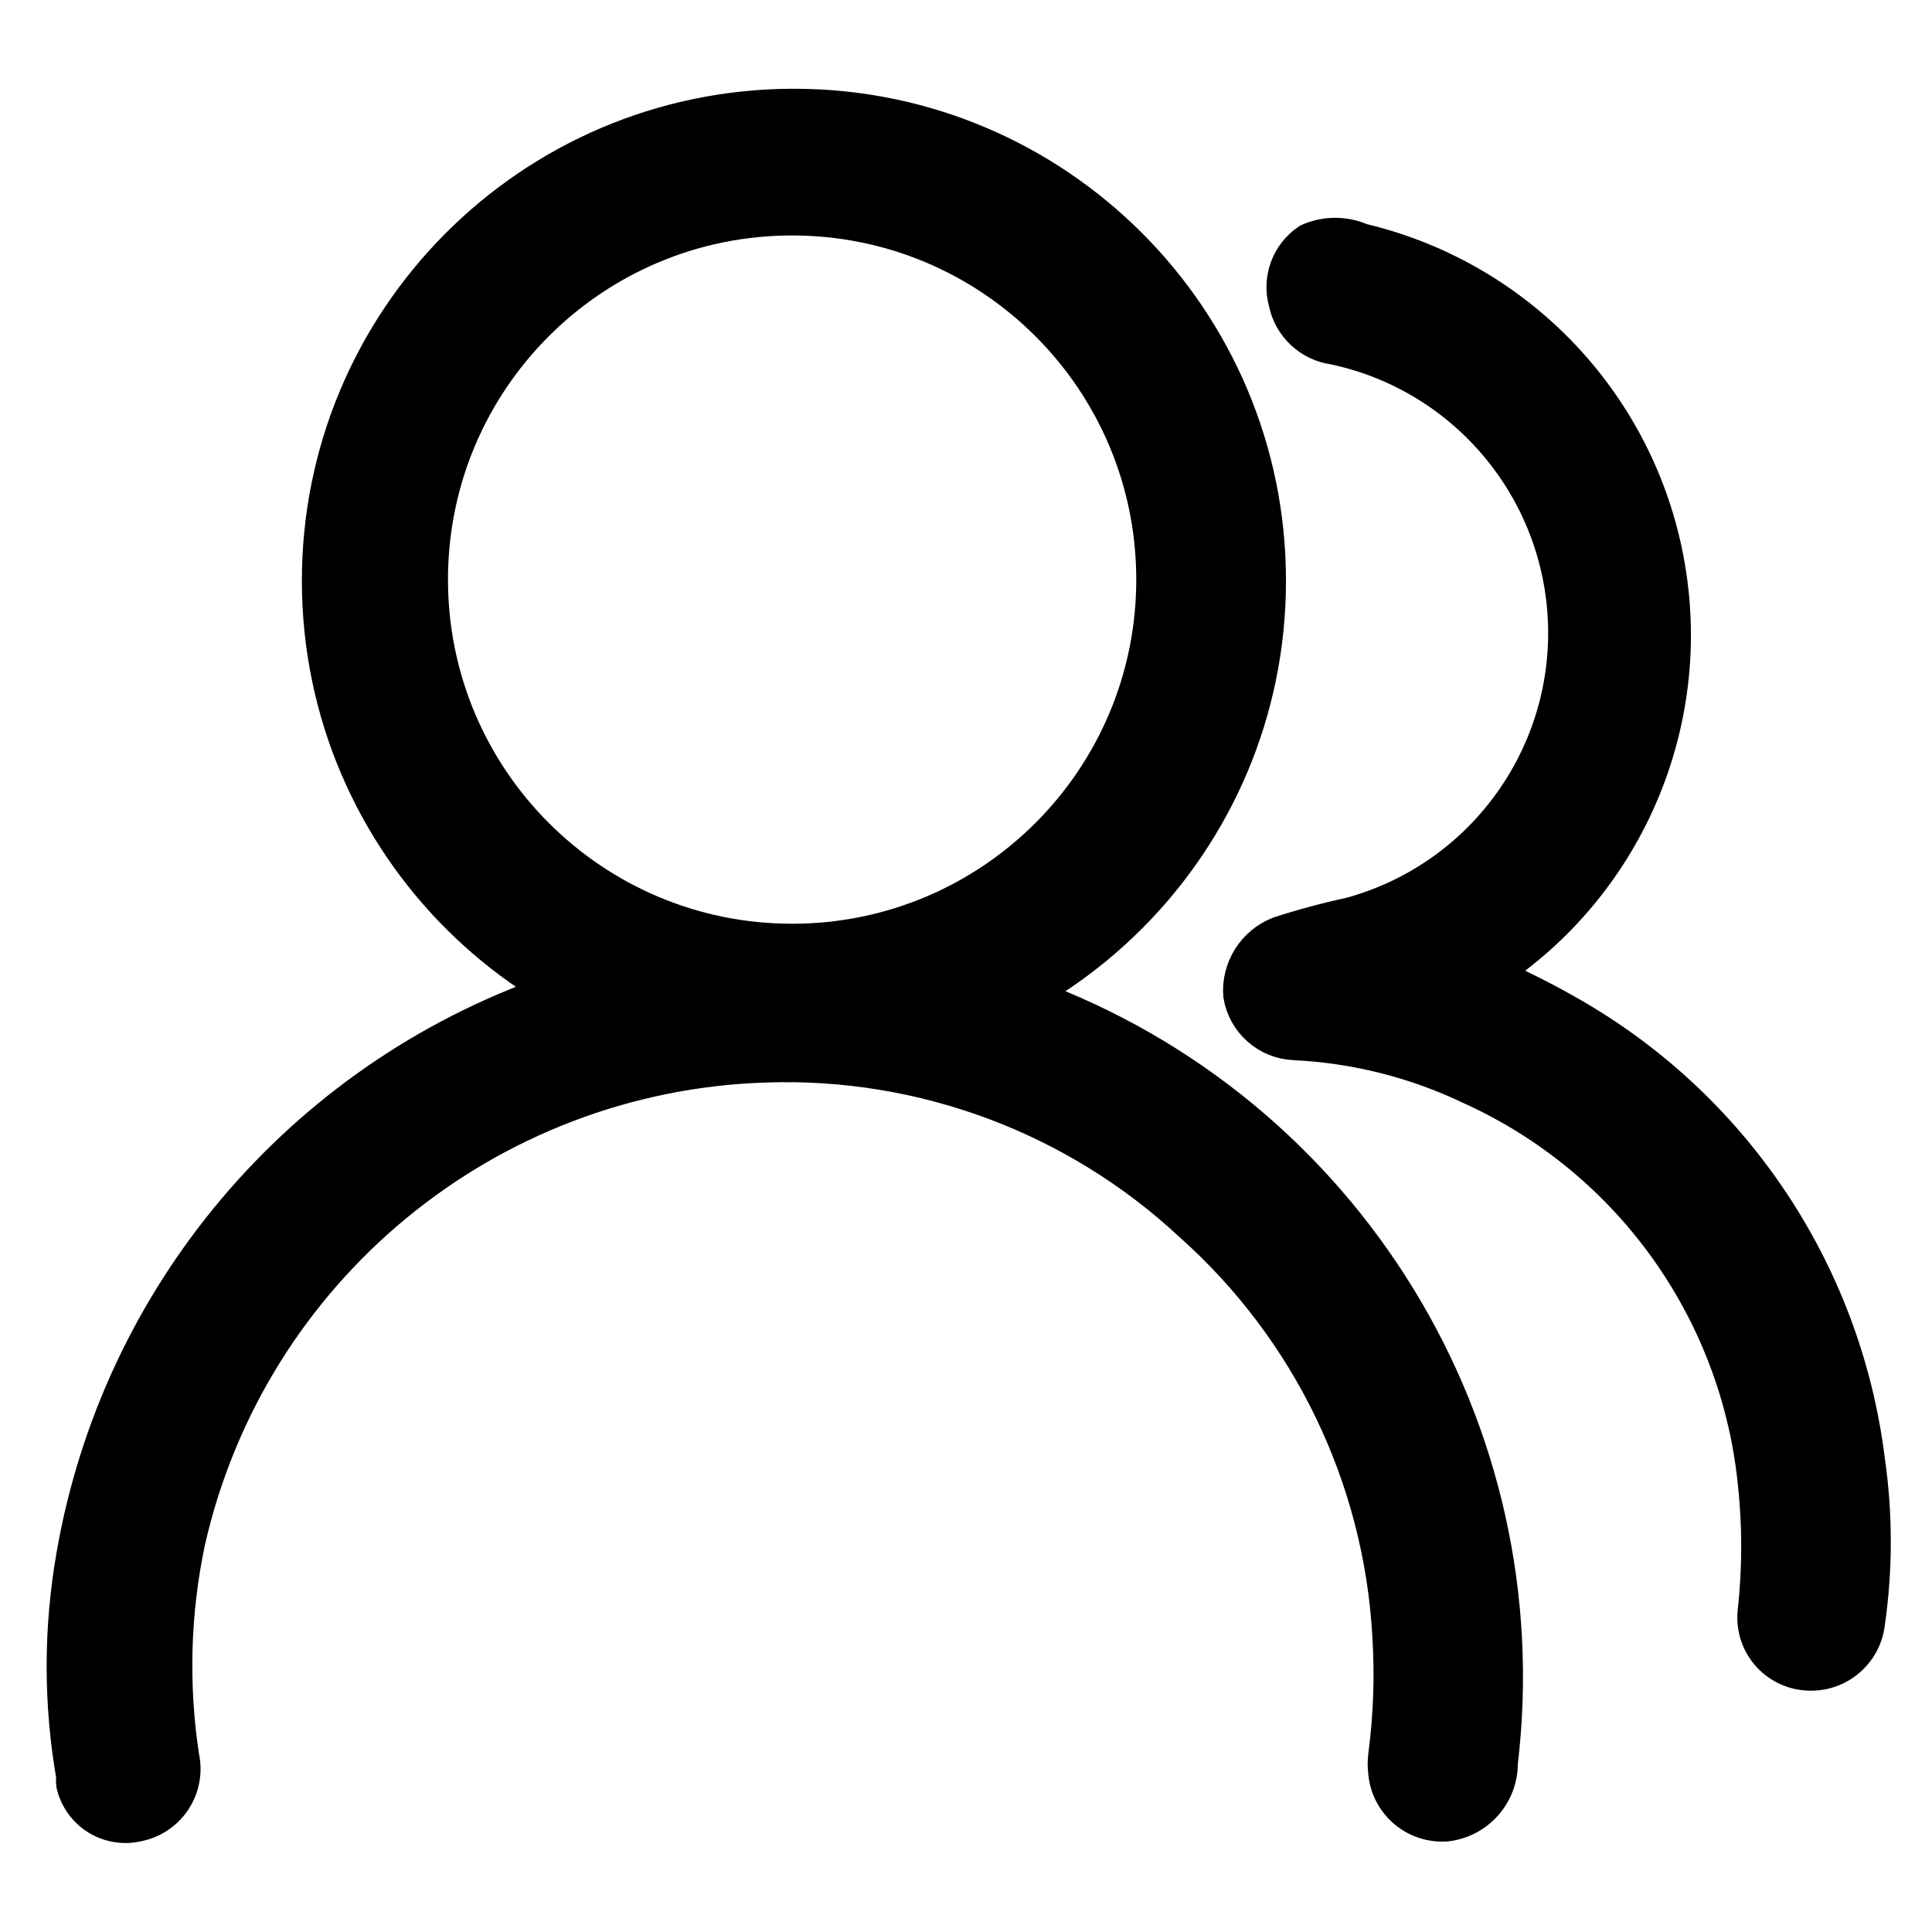
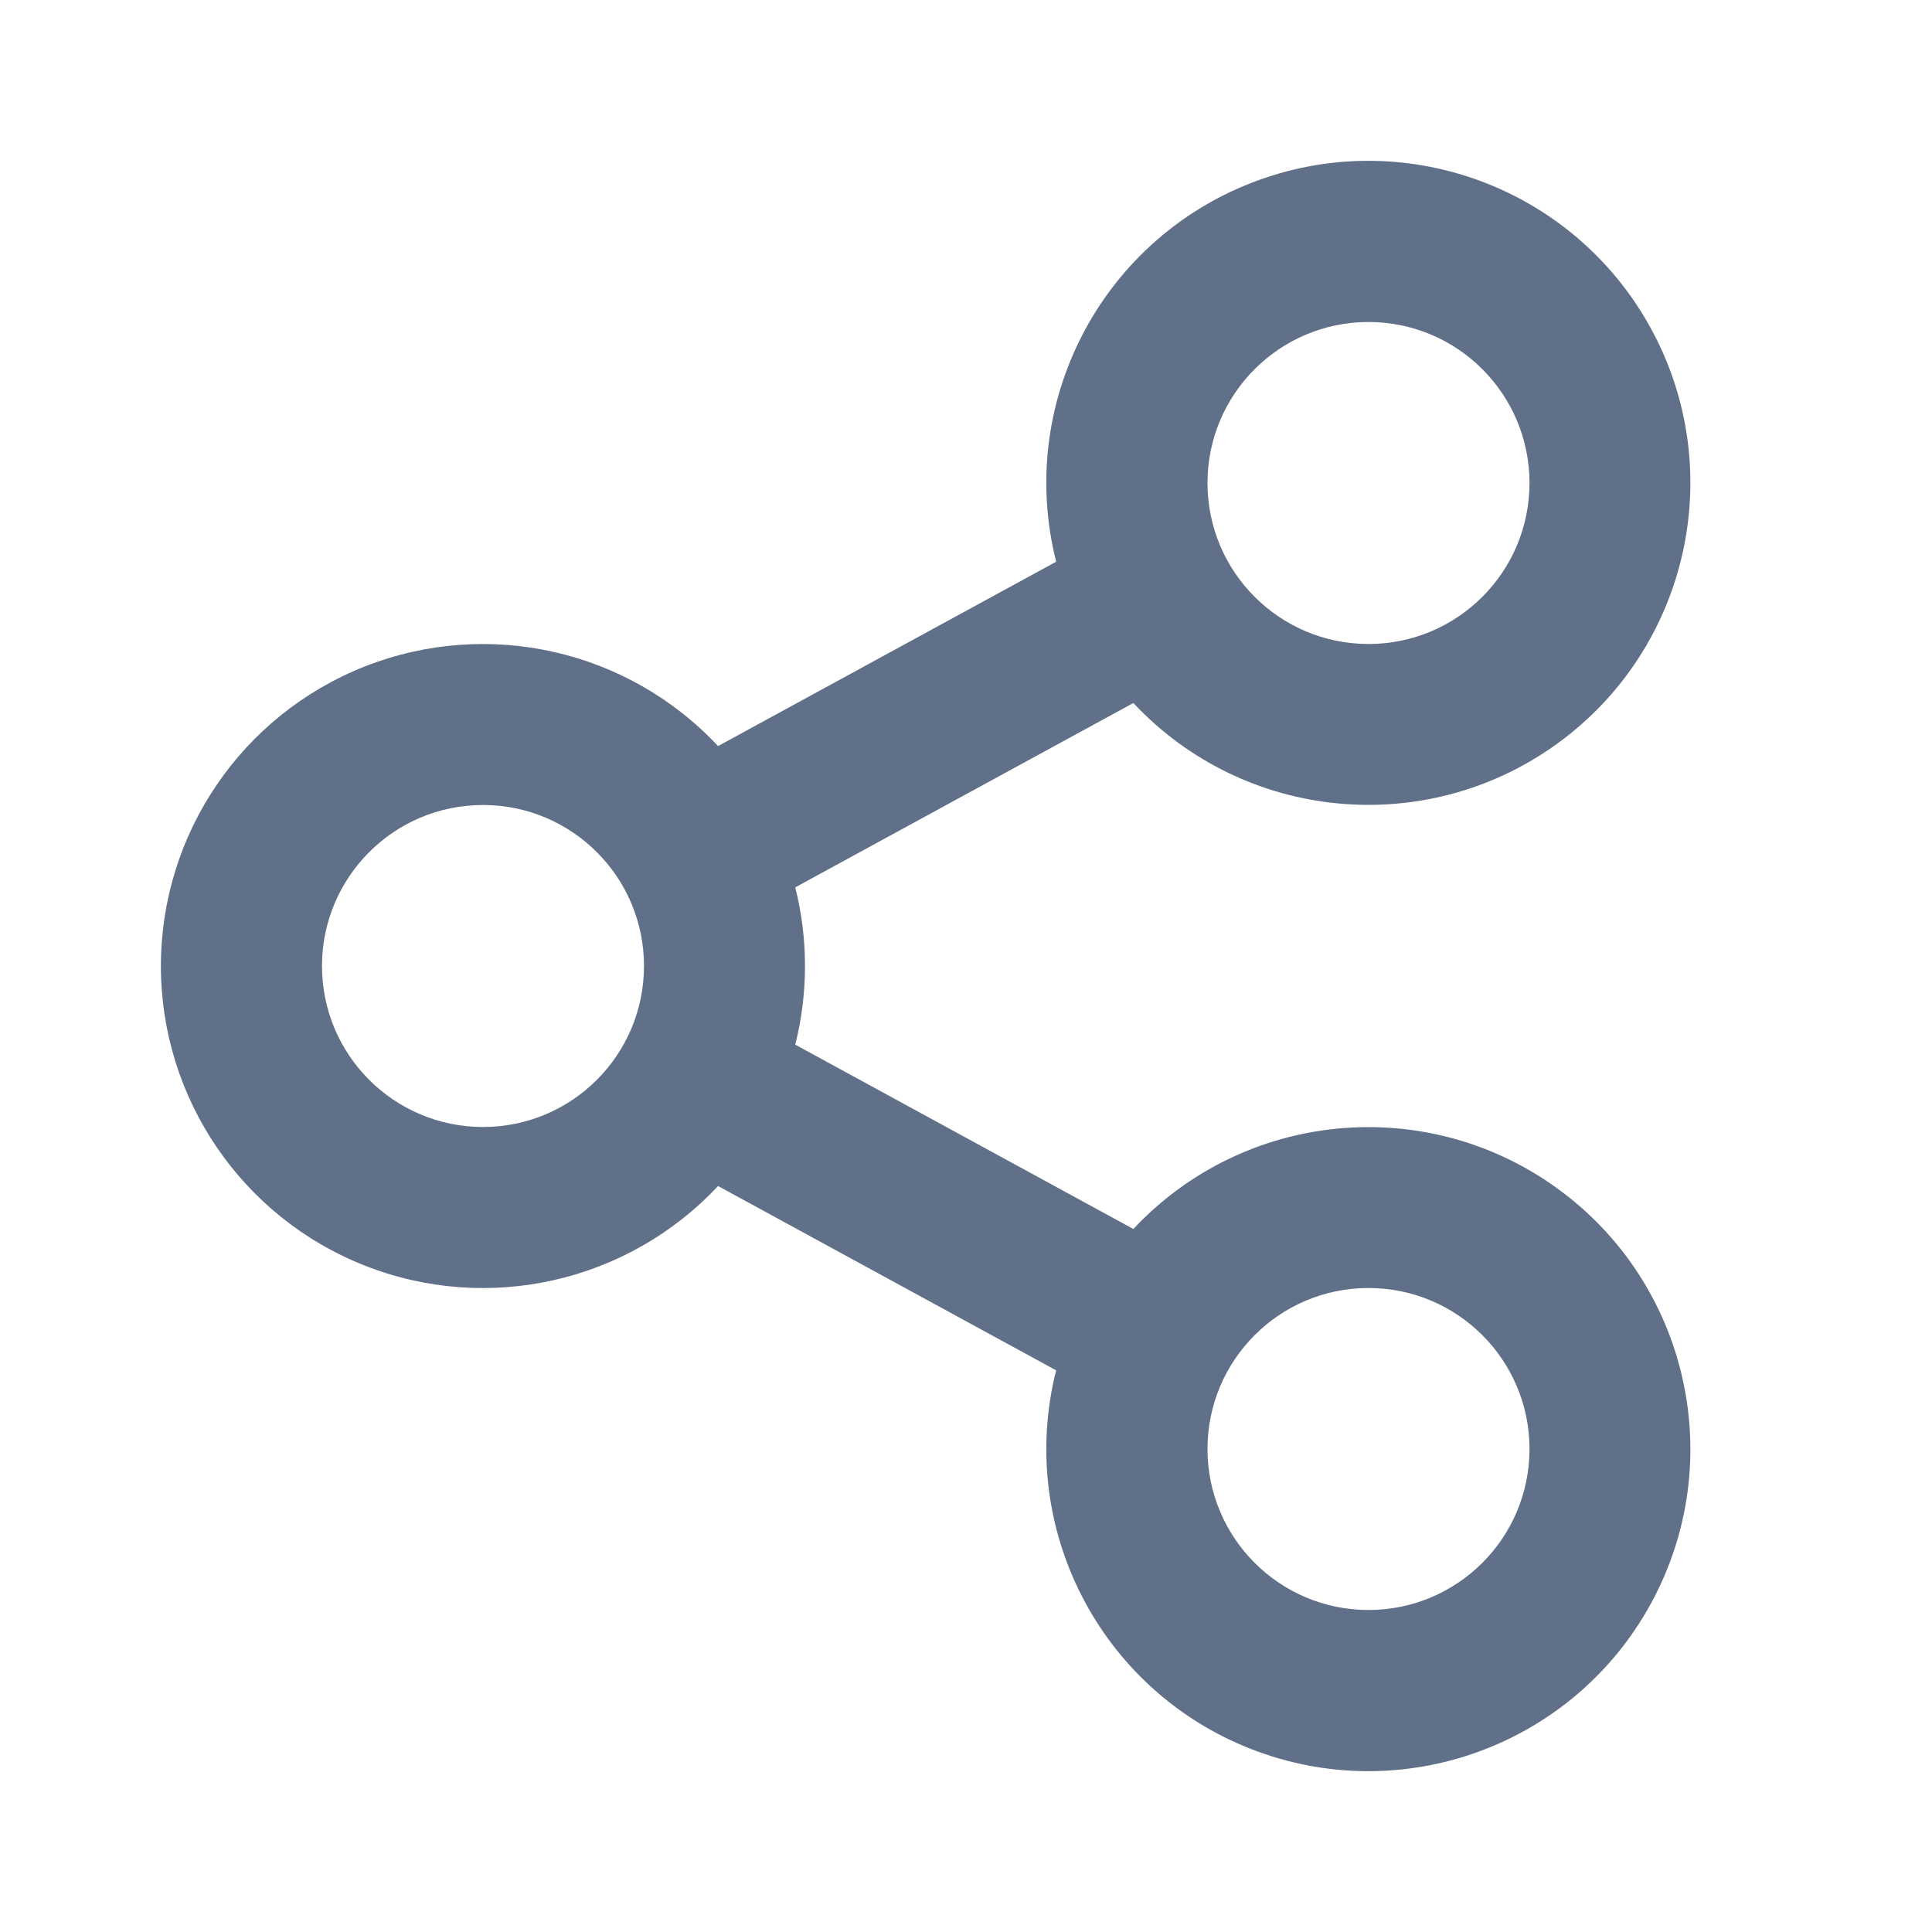
- <svg xmlns="http://www.w3.org/2000/svg" id="Layer_1" data-name="Layer 1" viewBox="0 0 32 32">
-   <defs>
-     <style>.cls-1{stroke:#000;stroke-miterlimit:10;stroke-width:0.6px;}</style>
-   </defs>
-   <g id="share">
-     <g id="Layer_1-2" data-name="Layer 1">
-       <path id="Path_523" data-name="Path 523" class="cls-1" d="M9.06,16.44l8,.07A12,12,0,0,1,24.84,29.2a1,1,0,0,1-.88,1,.93.93,0,0,1-1-.86,1.1,1.1,0,0,1,0-.25,10.27,10.27,0,0,0,.07-2,9.87,9.87,0,0,0-3.29-6.82,9.86,9.86,0,0,0-7.06-2.64A10.15,10.15,0,0,0,3.1,25.53,10,10,0,0,0,3,29.1a.92.92,0,0,1-.71,1.1h0a.87.87,0,0,1-1.06-.65.59.59,0,0,1,0-.13,10.6,10.6,0,0,1,0-3.64,12.05,12.05,0,0,1,7.89-9.33Z" />
-       <path id="Path_524" data-name="Path 524" class="cls-1" d="M24.69,16.13c.42.21.83.4,1.23.63a9.91,9.91,0,0,1,5,7.42,9.46,9.46,0,0,1,0,2.71.93.93,0,0,1-1,.81.91.91,0,0,1-.84-1h0a9.84,9.84,0,0,0,0-2.17A8.1,8.1,0,0,0,24.37,18a7.64,7.64,0,0,0-2.93-.74.93.93,0,0,1-.88-.78,1,1,0,0,1,.63-1,12.29,12.29,0,0,1,1.19-.32,4.85,4.85,0,0,0-.28-9.42A.93.93,0,0,1,21.31,5a.91.91,0,0,1,.37-1A1.07,1.07,0,0,1,22.55,4,6.7,6.7,0,0,1,25,15.9Z" />
-       <path id="Path_525" data-name="Path 525" class="cls-1" d="M13.12,3.6a6,6,0,1,1-6,6h0a6,6,0,0,1,6-6m0-1.83A7.85,7.85,0,1,0,21,9.62a7.85,7.85,0,0,0-7.85-7.85Z" />
-     </g>
-   </g>
+ <svg xmlns="http://www.w3.org/2000/svg" id="share" width="24" height="24" viewBox="0 0 24 24">
+   <path id="Path_823" data-name="Path 823" d="M0,0H24V24H0Z" fill="none" />
+   <path id="Path_824" data-name="Path 824" d="M13.12,17.023l-4.2-2.29a4,4,0,1,1,0-5.465l4.2-2.29a4,4,0,1,1,.959,1.755l-4.2,2.29a4.008,4.008,0,0,1,0,1.954l4.2,2.29a4,4,0,1,1-.959,1.755ZM6,14a2,2,0,1,0-2-2A2,2,0,0,0,6,14ZM17,8a2,2,0,1,0-2-2A2,2,0,0,0,17,8Zm0,12a2,2,0,1,0-2-2A2,2,0,0,0,17,20Z" fill="#607088" />
</svg>
